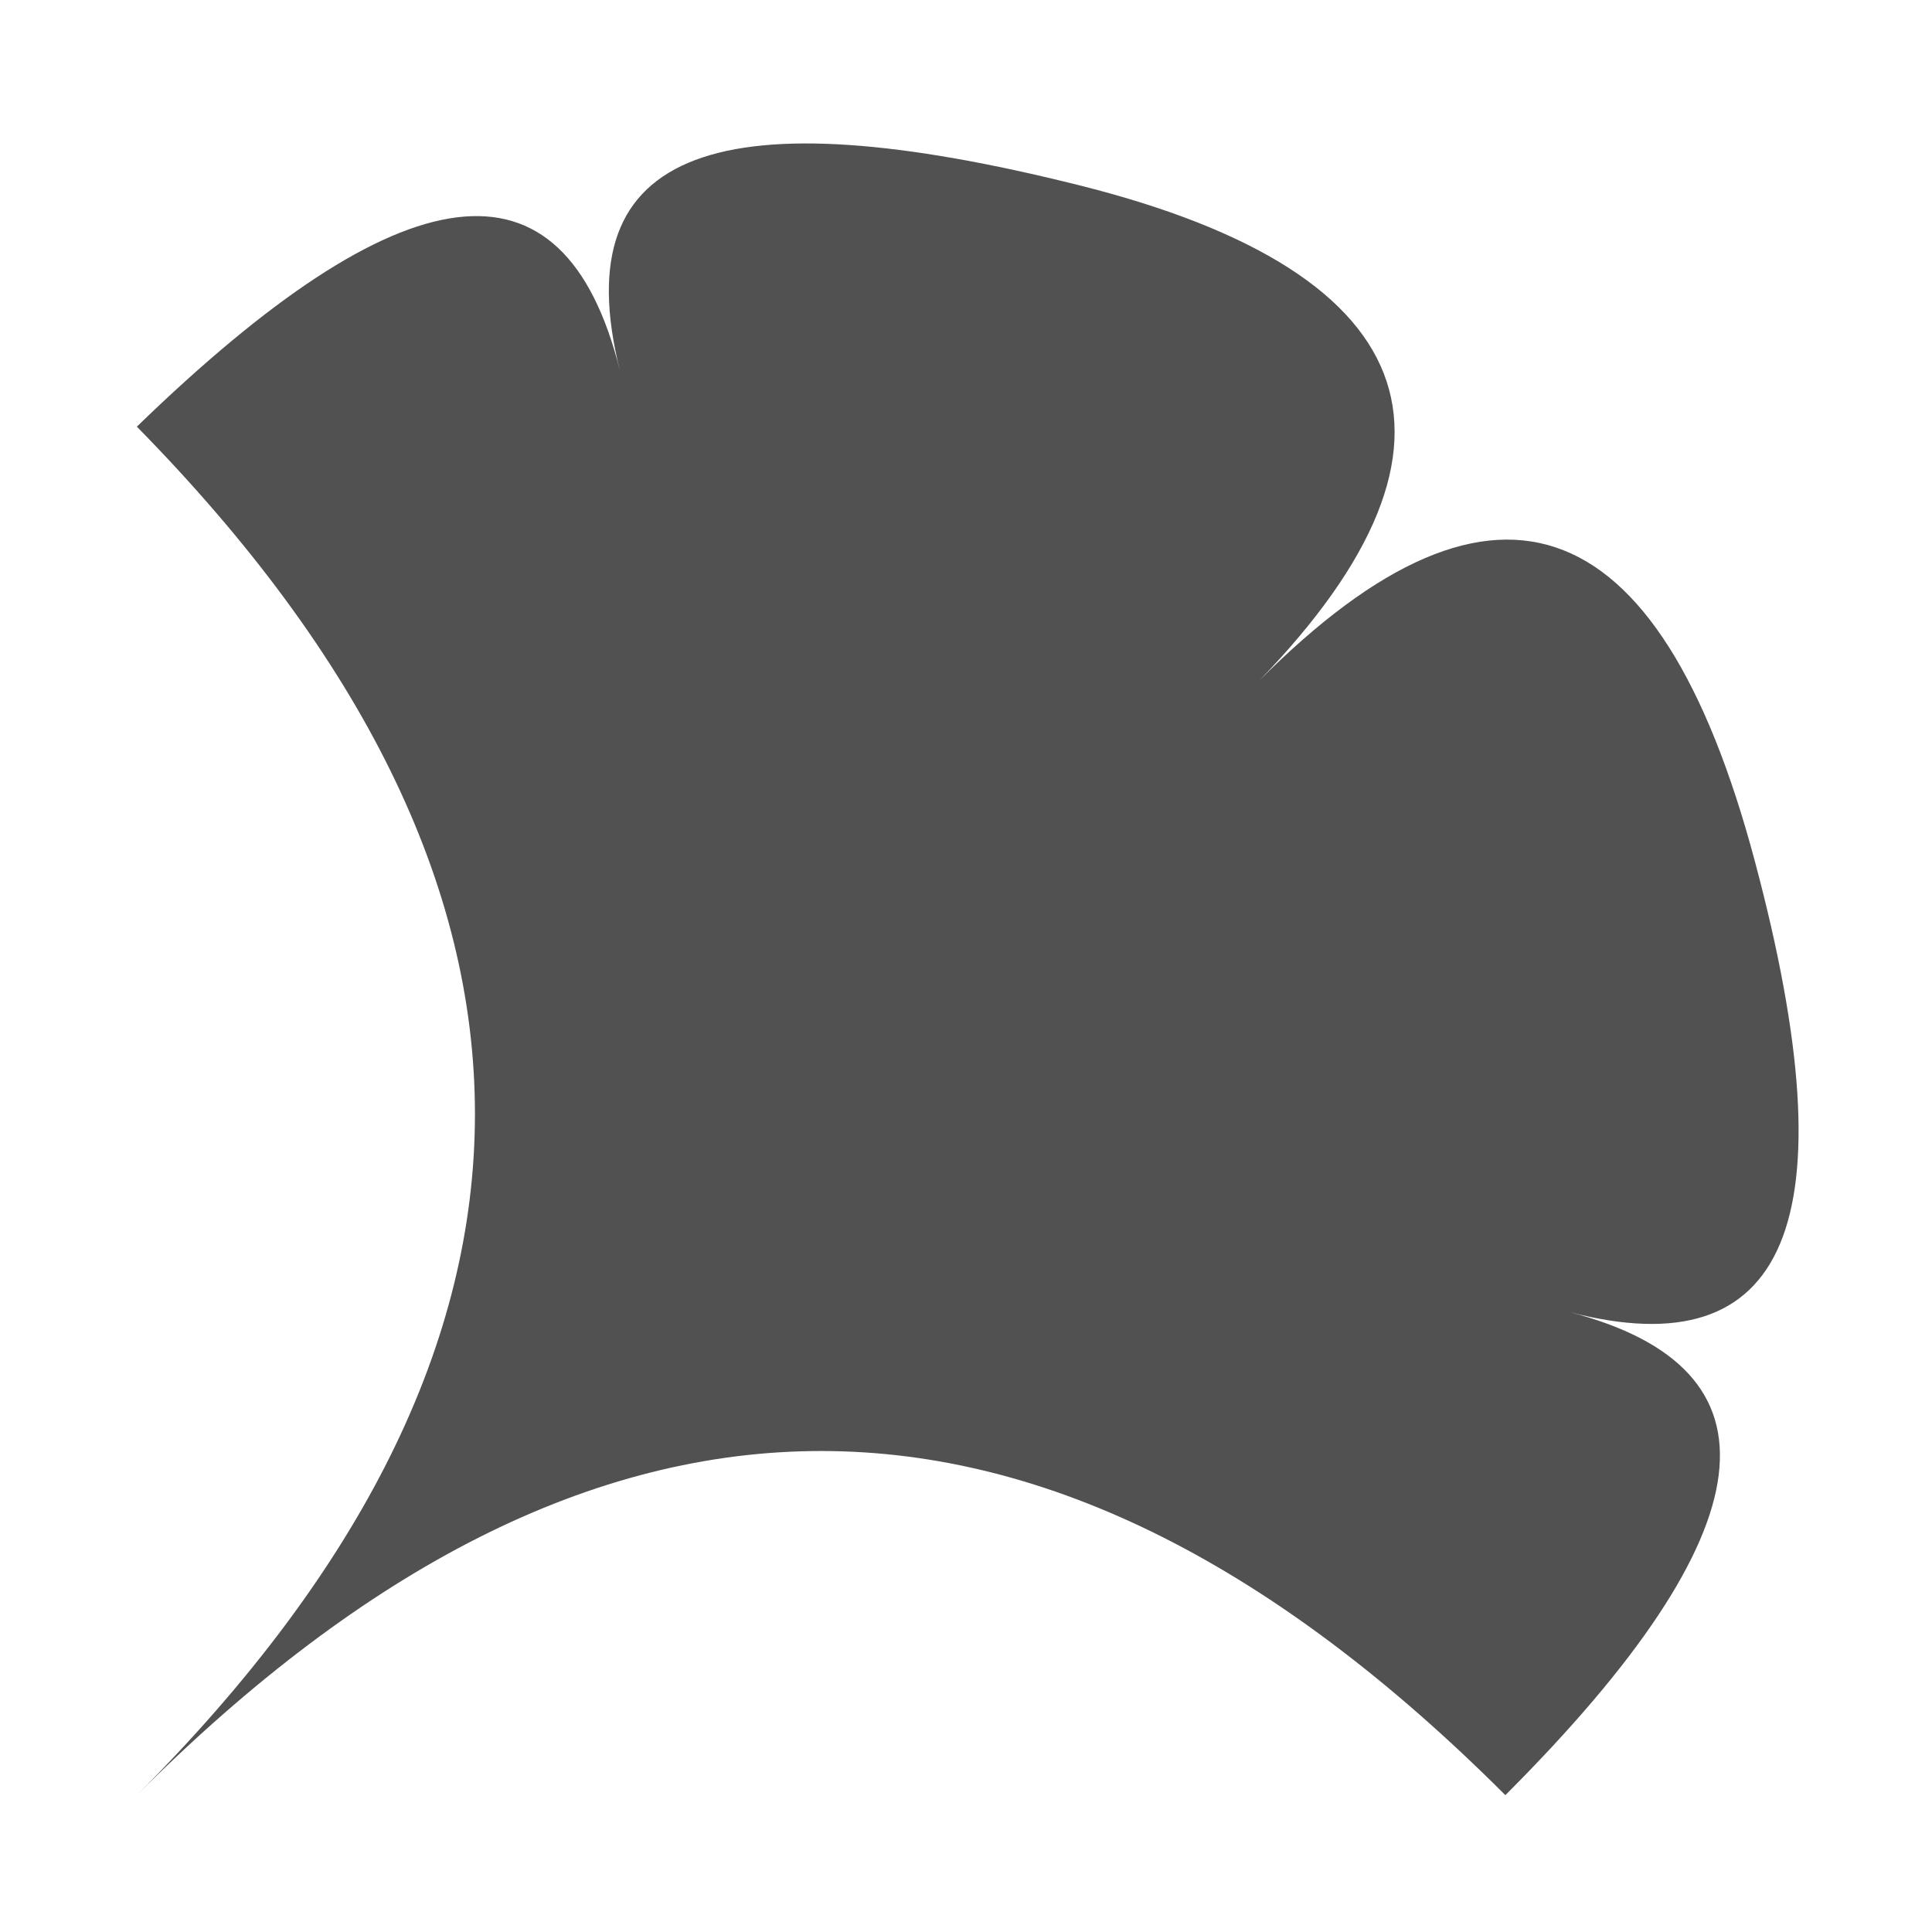
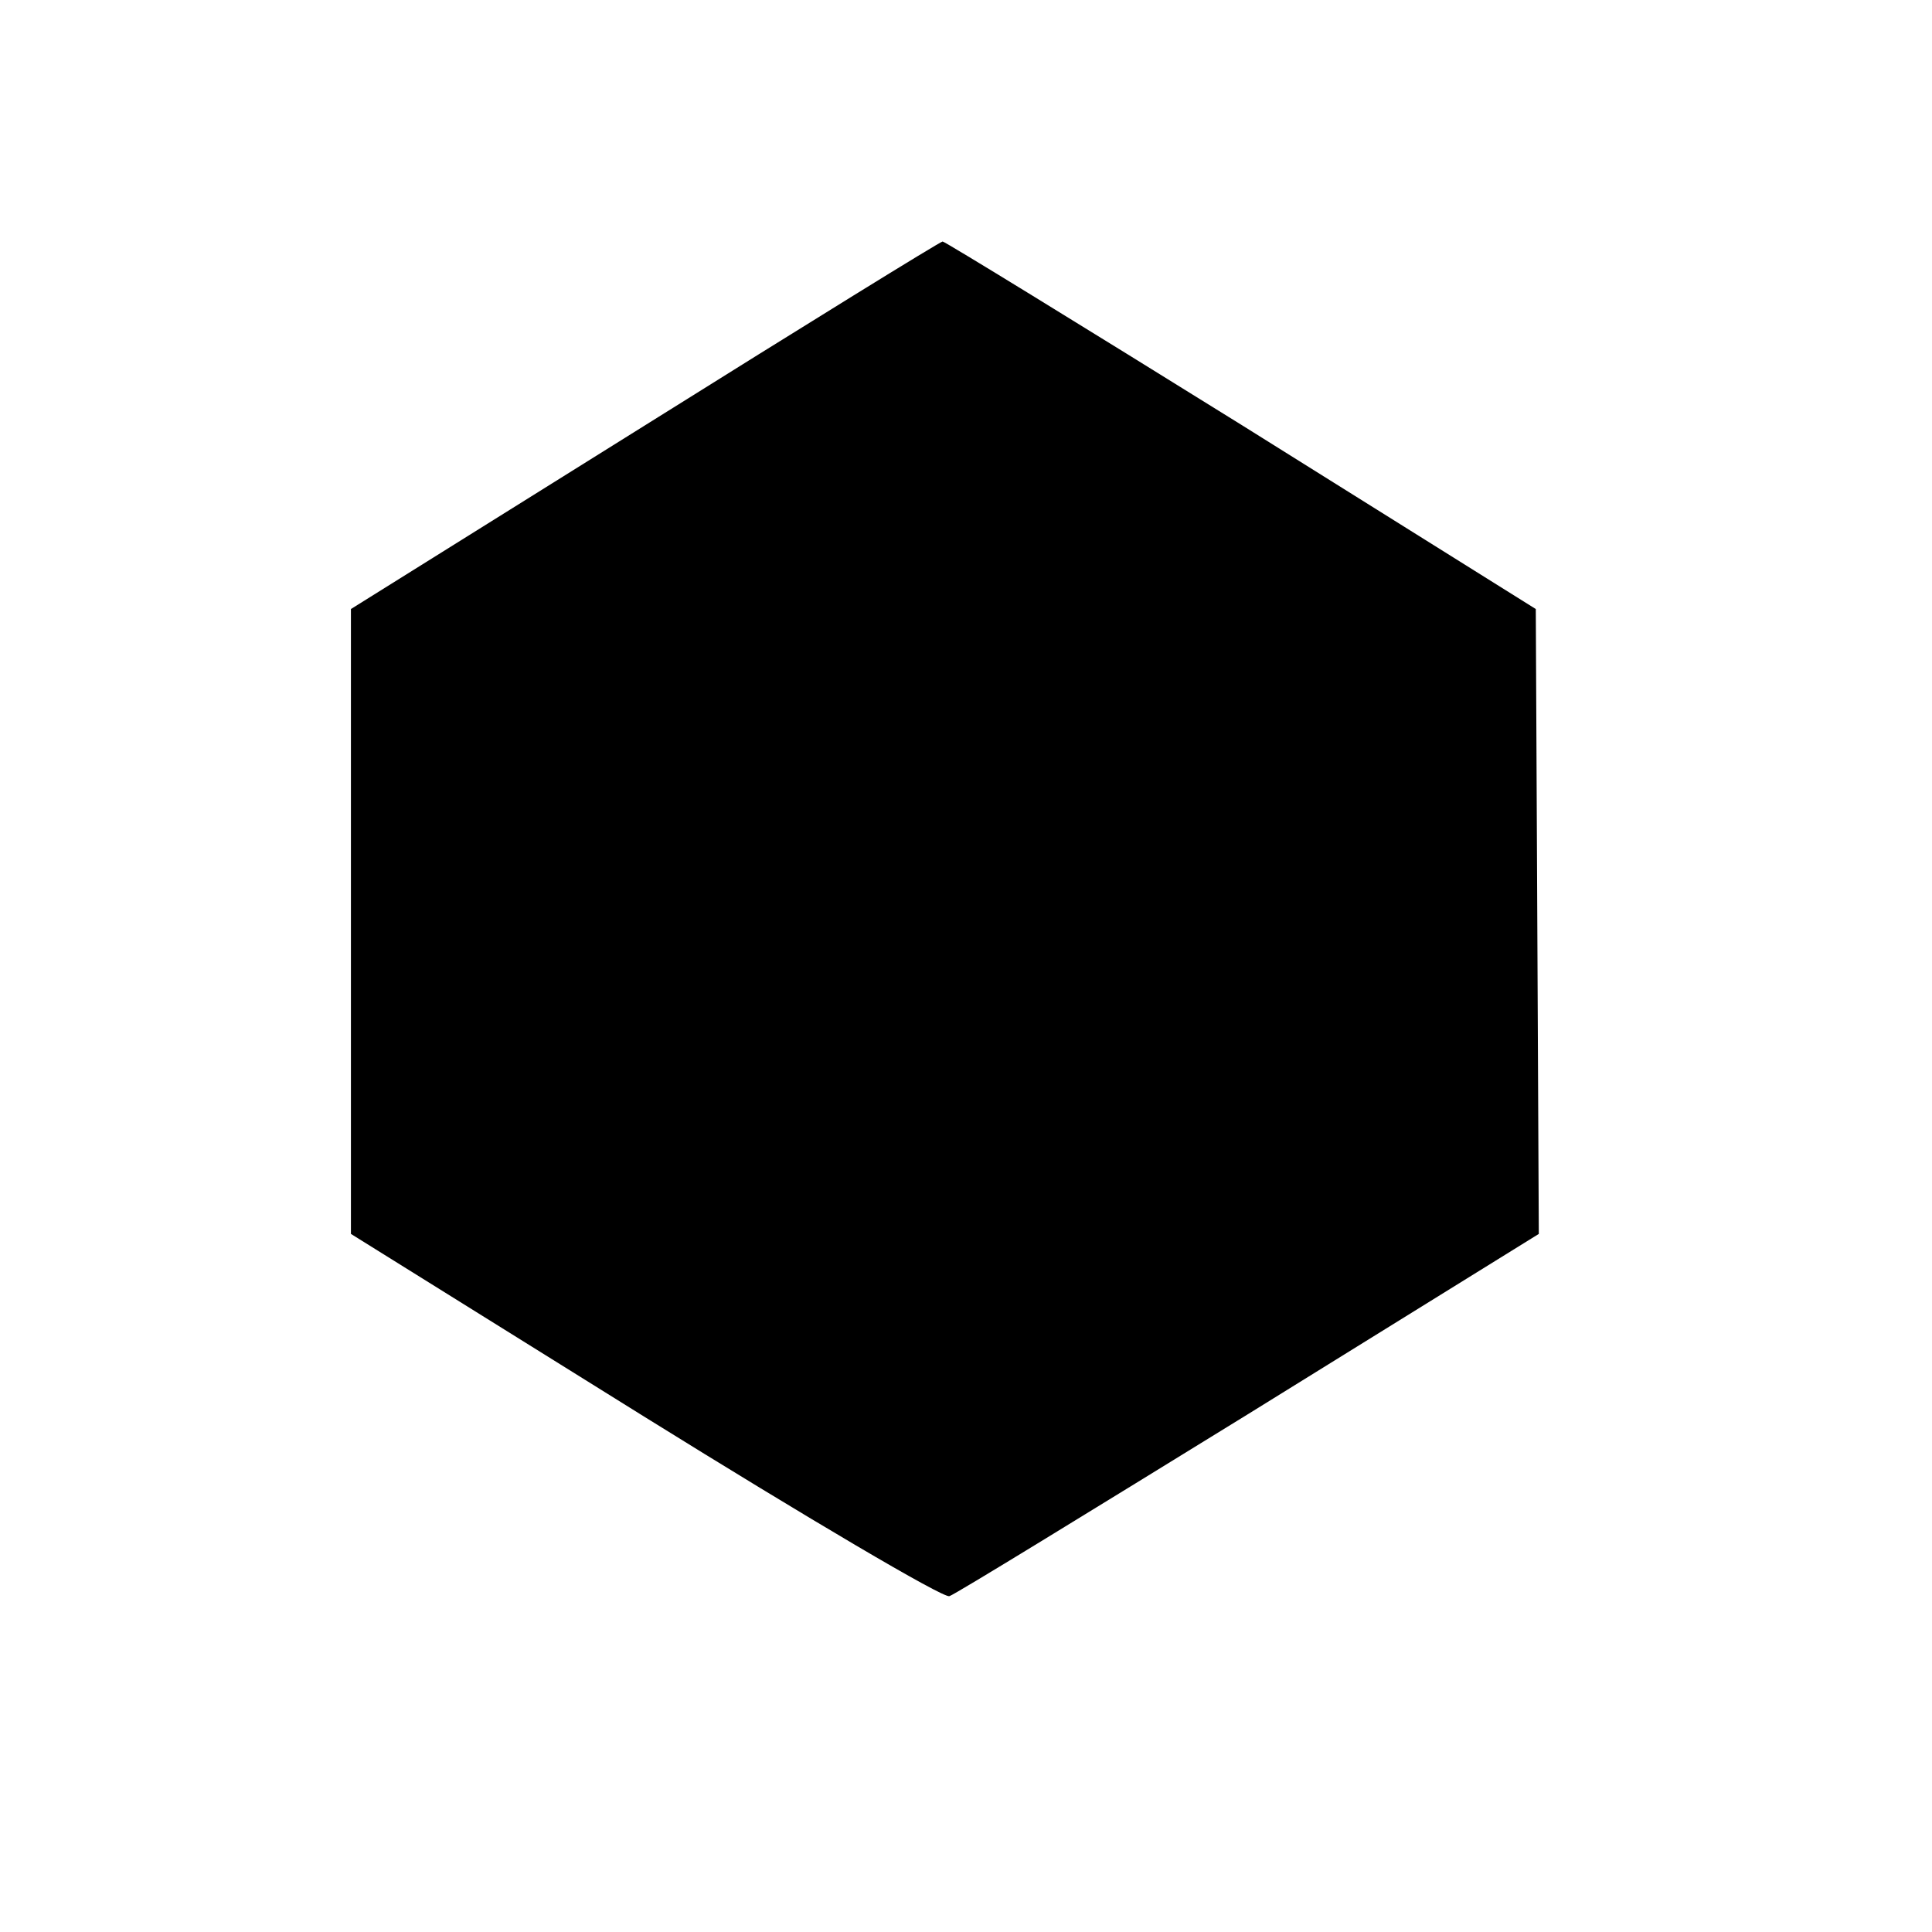
- <svg xmlns="http://www.w3.org/2000/svg" version="1.1" x="0px" y="0px" width="24px" height="24px" viewBox="0 0 24 24">
-   <style type="text/css">
- 	.st0{fill:#515151;}
- </style>
-   <path class="st0" d="M1.7,22.3c5.7-5.7,11.3-5.7,17,0c3.3-3.3,3.5-5.3,0.8-6c2.7,0.7,3.5-1.1,2.3-5.6s-3.3-5.2-6.3-2.1  c3-3,2.3-5.2-2.1-6.3S7,1.8,7.7,4.6C7,1.8,5,2.1,1.7,5.3C7.3,11,7.3,16.7,1.7,22.3" />
+ <svg xmlns="http://www.w3.org/2000/svg" version="1.0" width="256pt" height="256pt" viewBox="0 0 256 256" preserveAspectRatio="xMidYMid meet">
+   <g transform="translate(0,256) scale(0.1,-0.1)" fill="#000000" stroke="none">
+     <path d="M854 1996 l-389 -243 0 -414 0 -414 390 -243 c214 -133 395 -240 403 -237 7 2 186 112 397 242 l384 238 -2 414 -2 414 -390 244 c-214 133 -393 243 -396 243 -3 0 -181 -110 -395 -244z" />
+   </g>
</svg>
